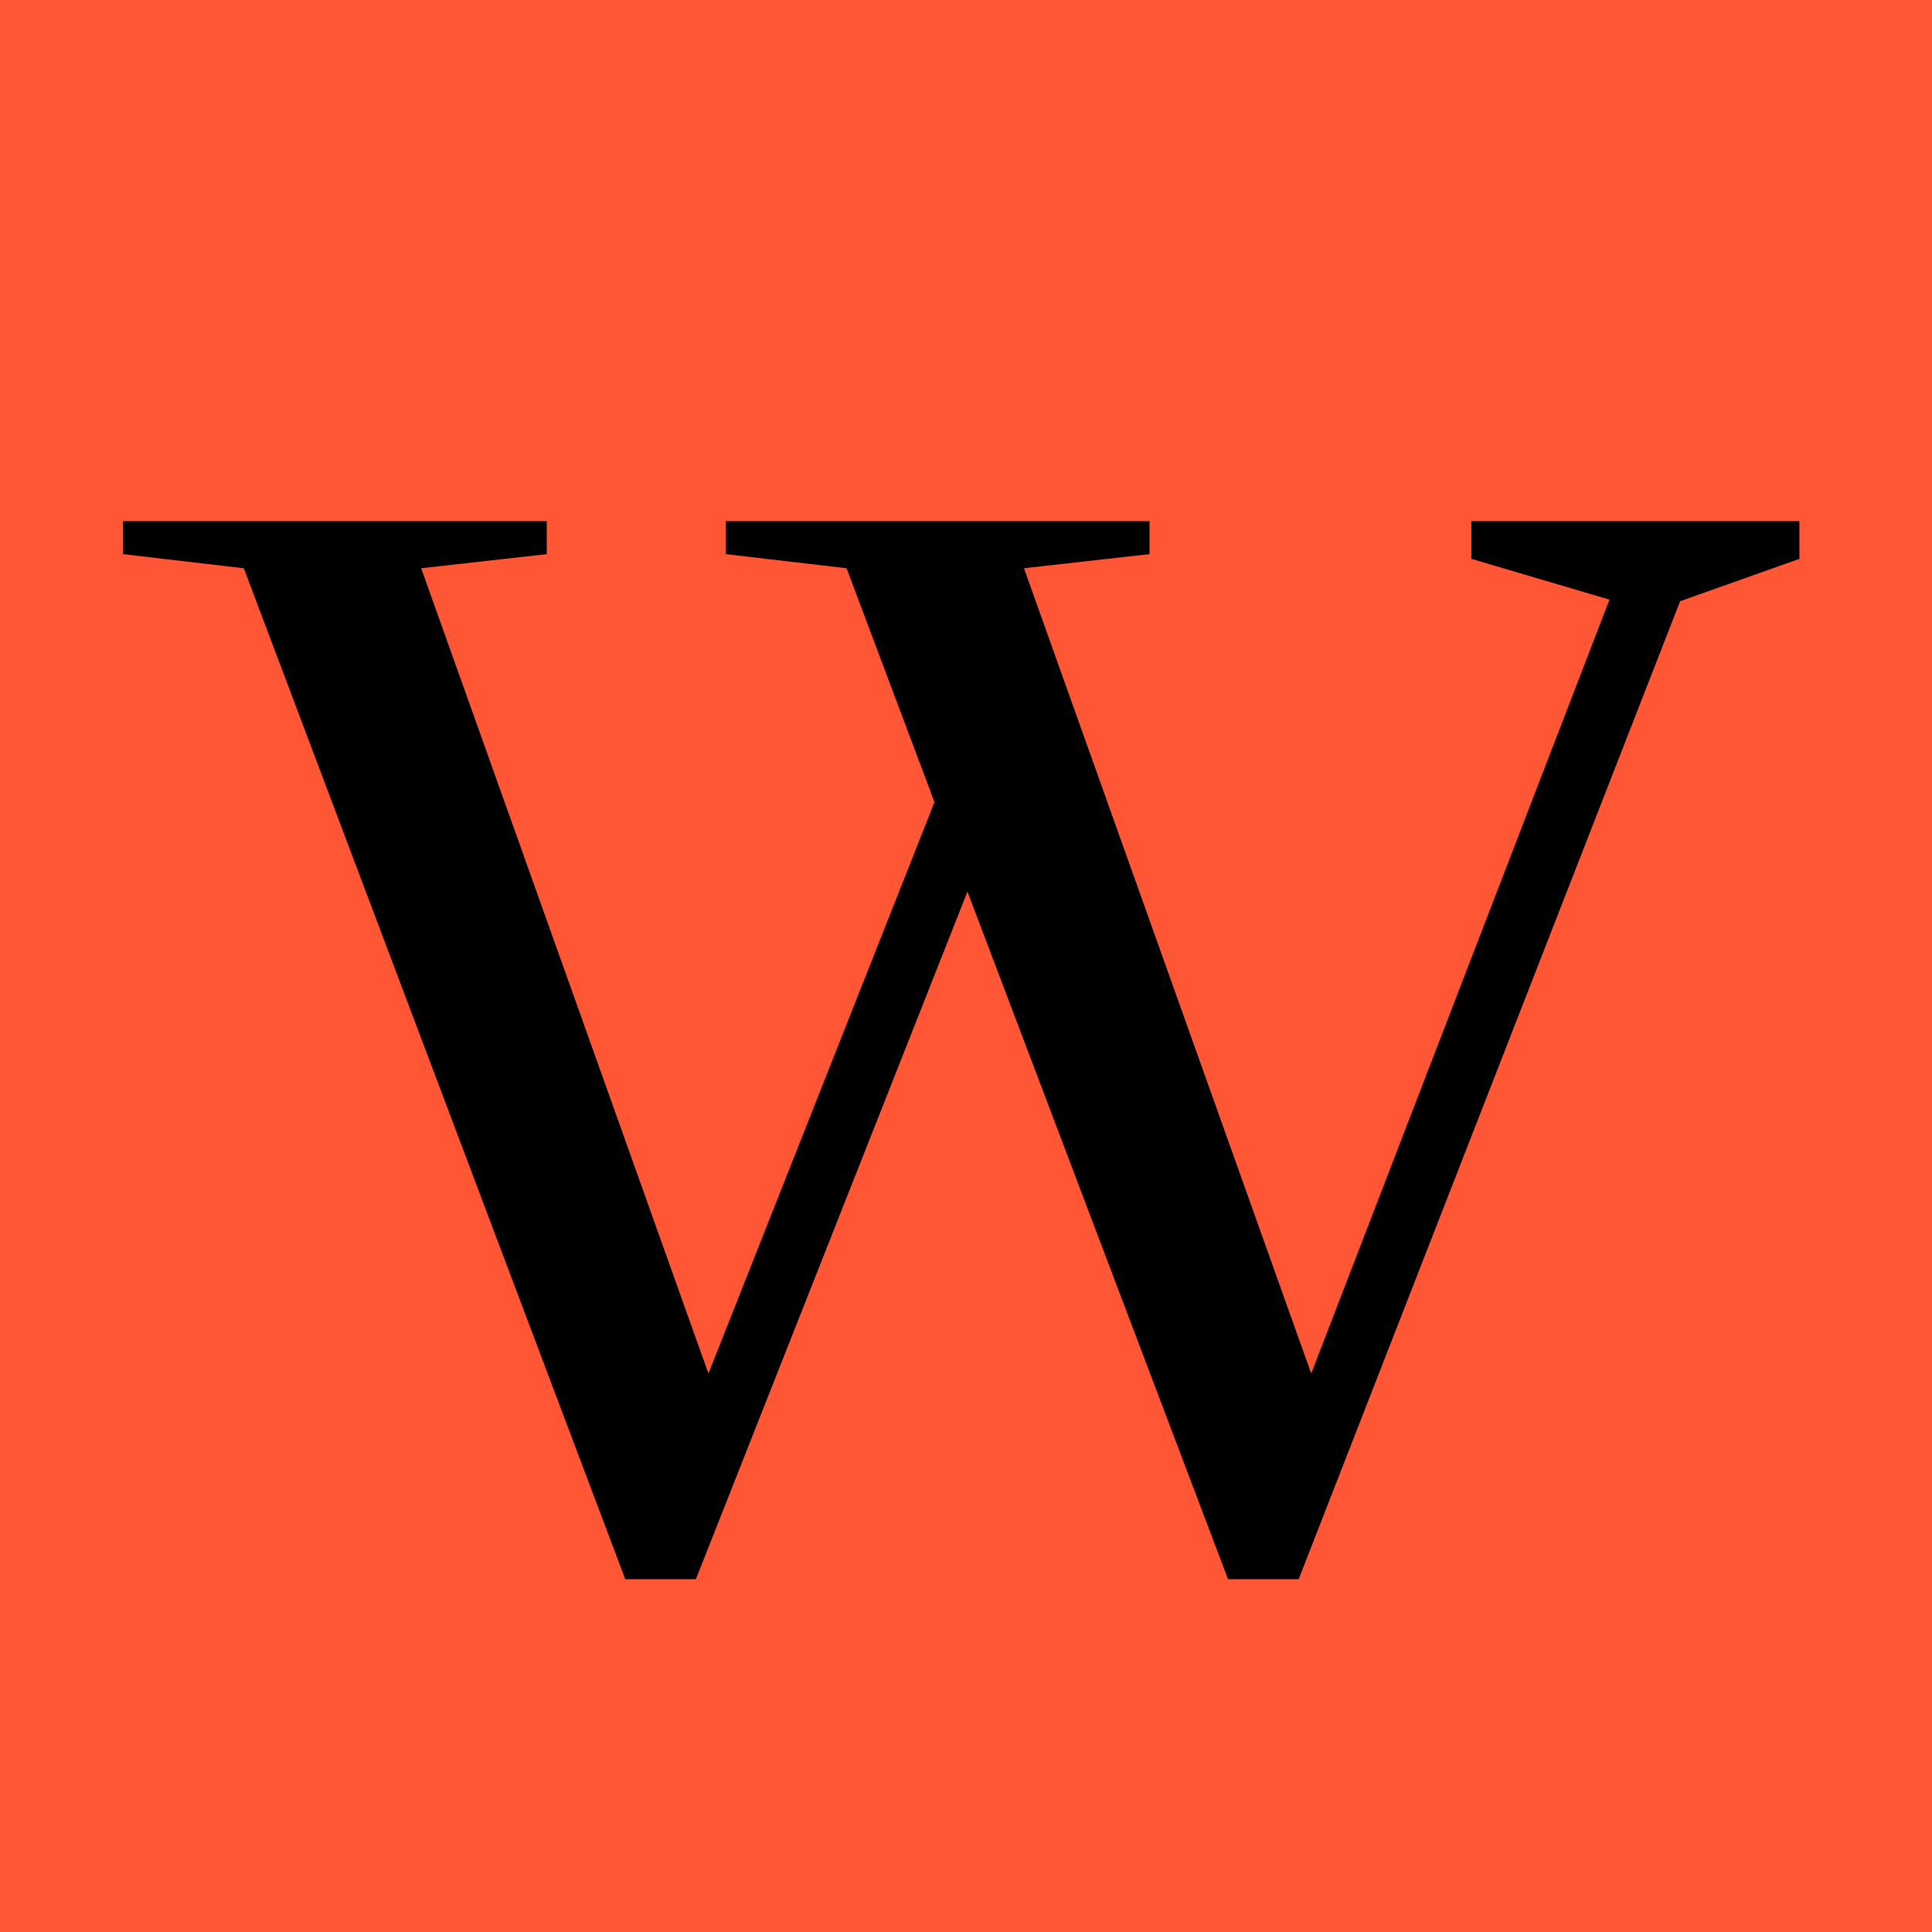
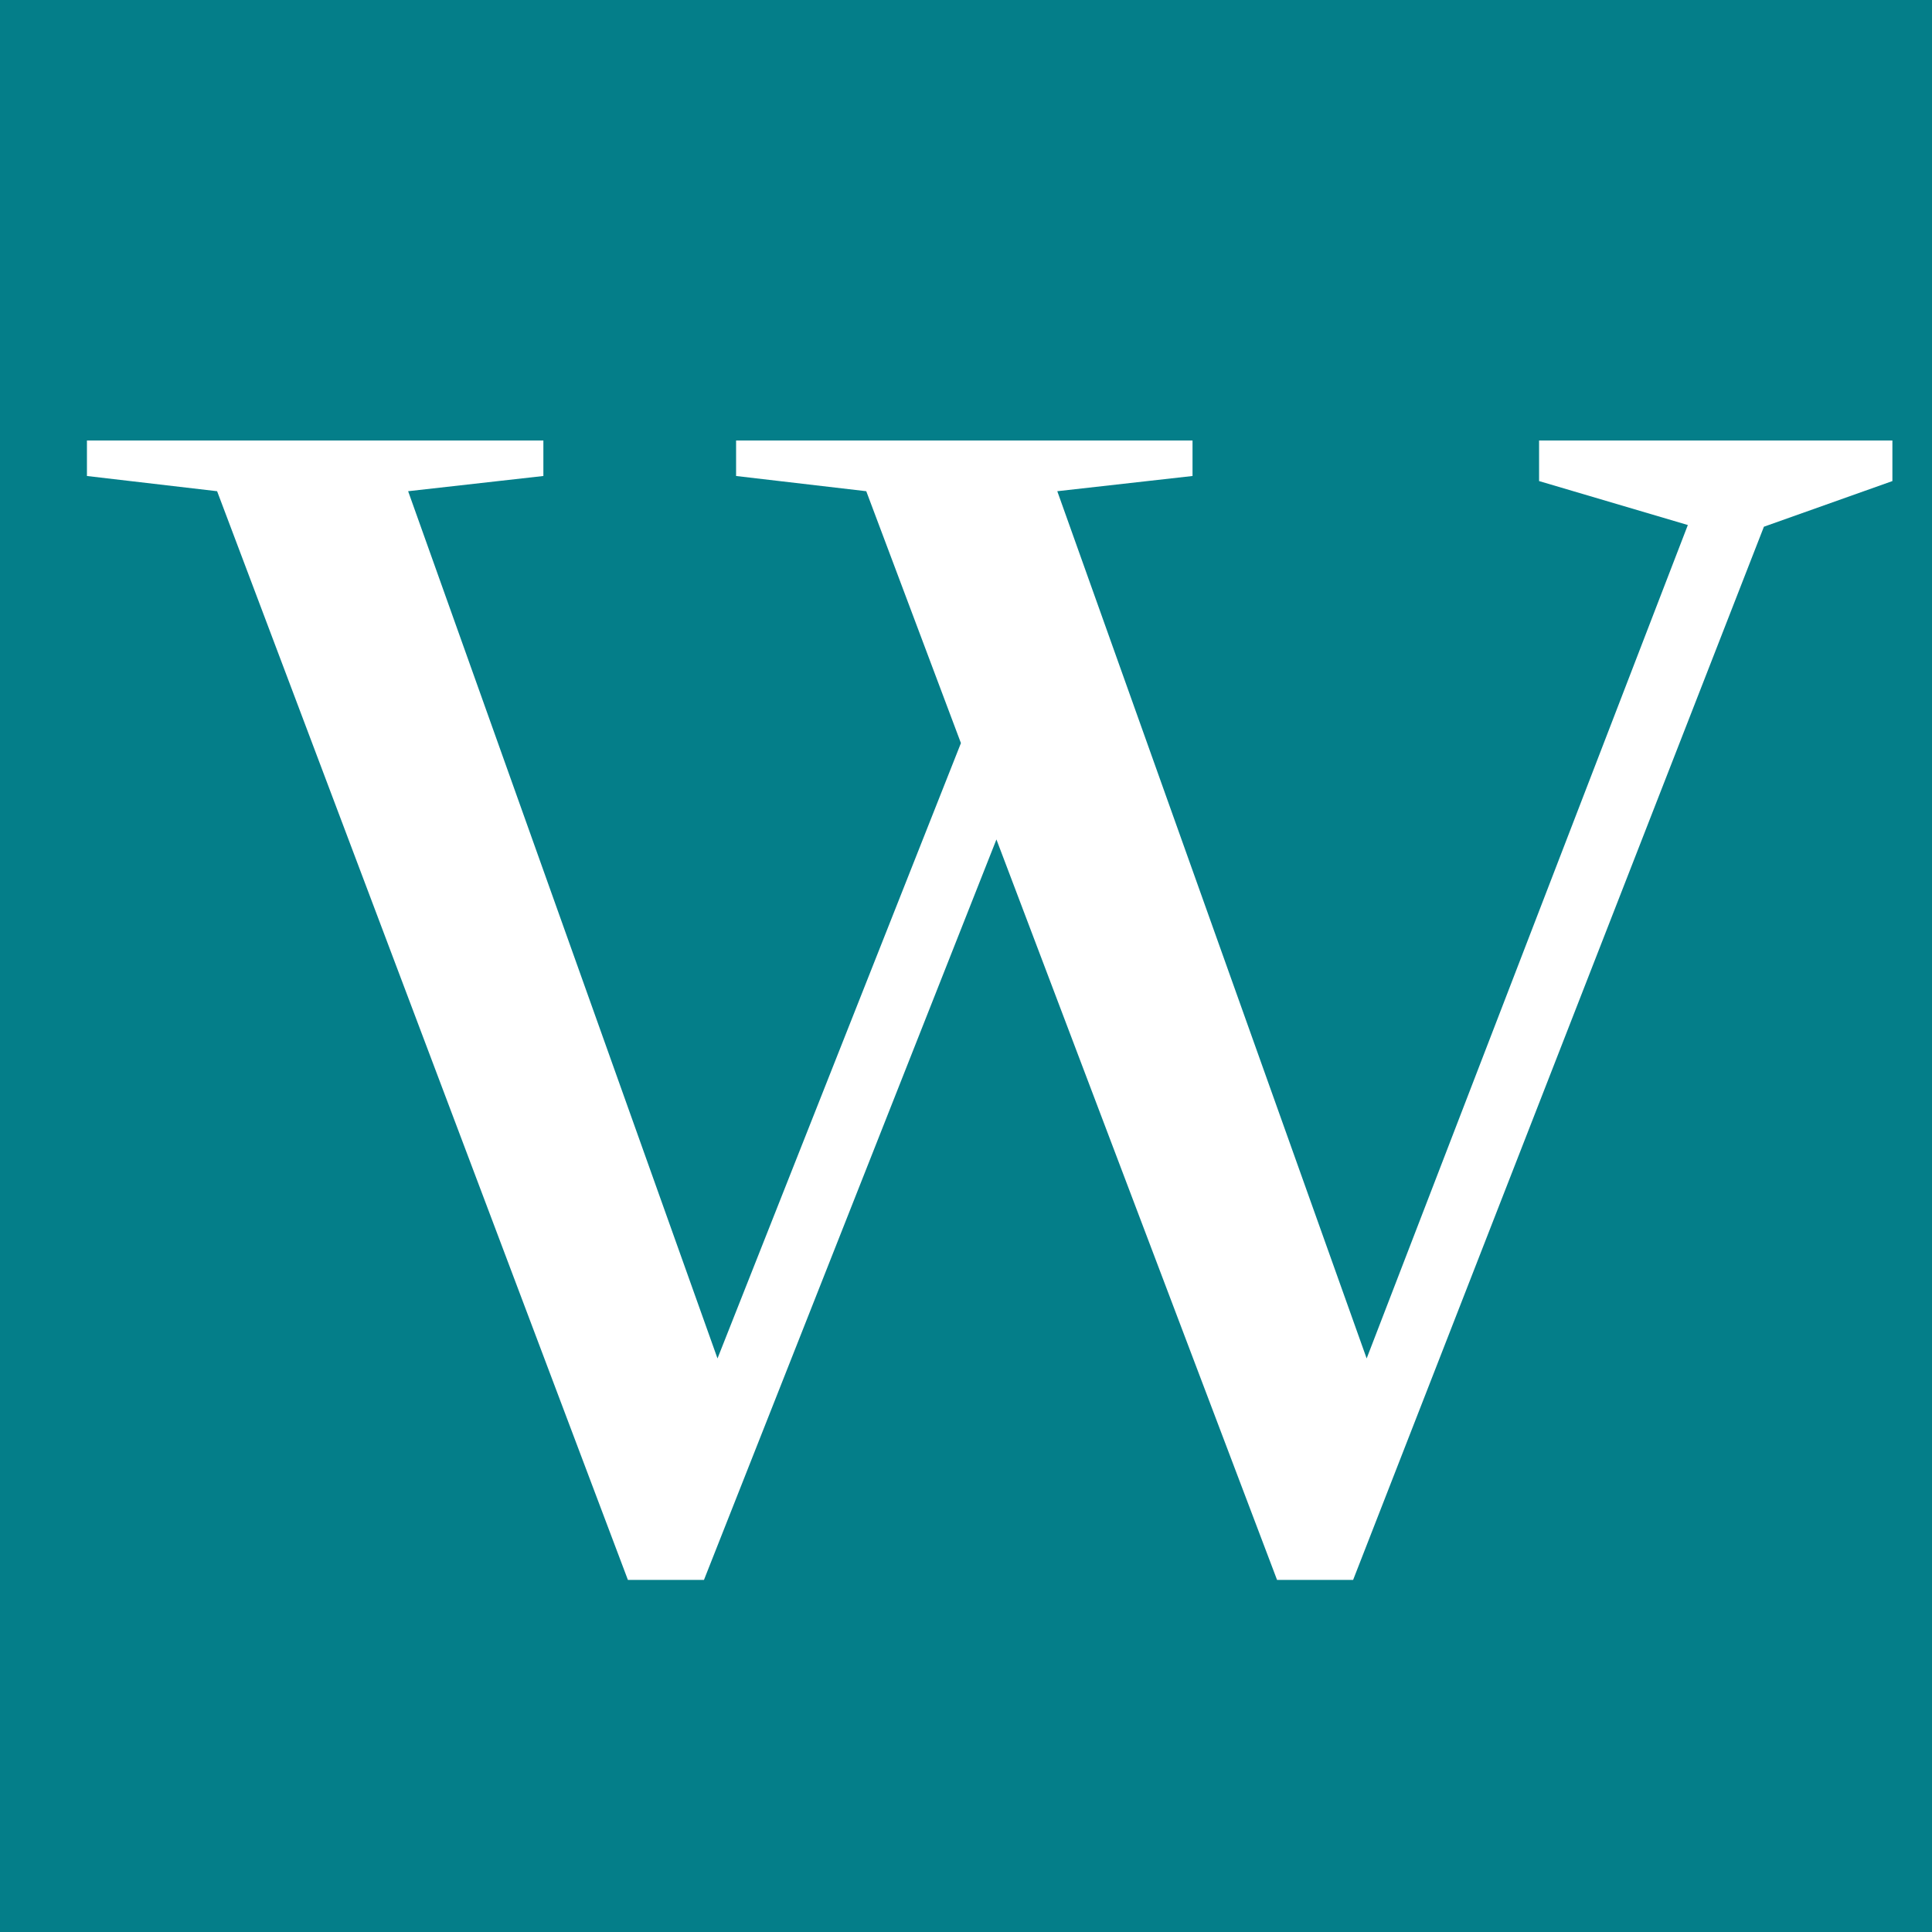
<svg xmlns="http://www.w3.org/2000/svg" width="16" height="16" viewBox="0 0 16 16" fill="none">
-   <rect width="16" height="16" fill="#FF5636" />
-   <path d="M1.018 4.316H4.528V4.589L3.488 4.706L5.867 11.375L7.739 6.643L7.011 4.706L6.01 4.589V4.316H9.52V4.589L8.48 4.706L10.859 11.375L13.329 4.966L12.185 4.628V4.316H14.902V4.628L13.914 4.979L10.755 13.078H10.17L8.012 7.384L5.763 13.078H5.178L2.019 4.706L1.018 4.589V4.316Z" fill="black" />
+   <rect width="16" height="16" fill="#047E89" />
+   <path d="M0.72 3.648H4.5V3.942L3.38 4.068L5.942 11.25L7.958 6.154L7.174 4.068L6.096 3.942V3.648H9.876V3.942L8.756 4.068L11.318 11.25L13.978 4.348L12.746 3.984V3.648H15.672V3.984L14.608 4.362L11.206 13.084H10.576L8.252 6.952L5.83 13.084H5.2L1.798 4.068L0.72 3.942V3.648Z" fill="white" />
</svg>
